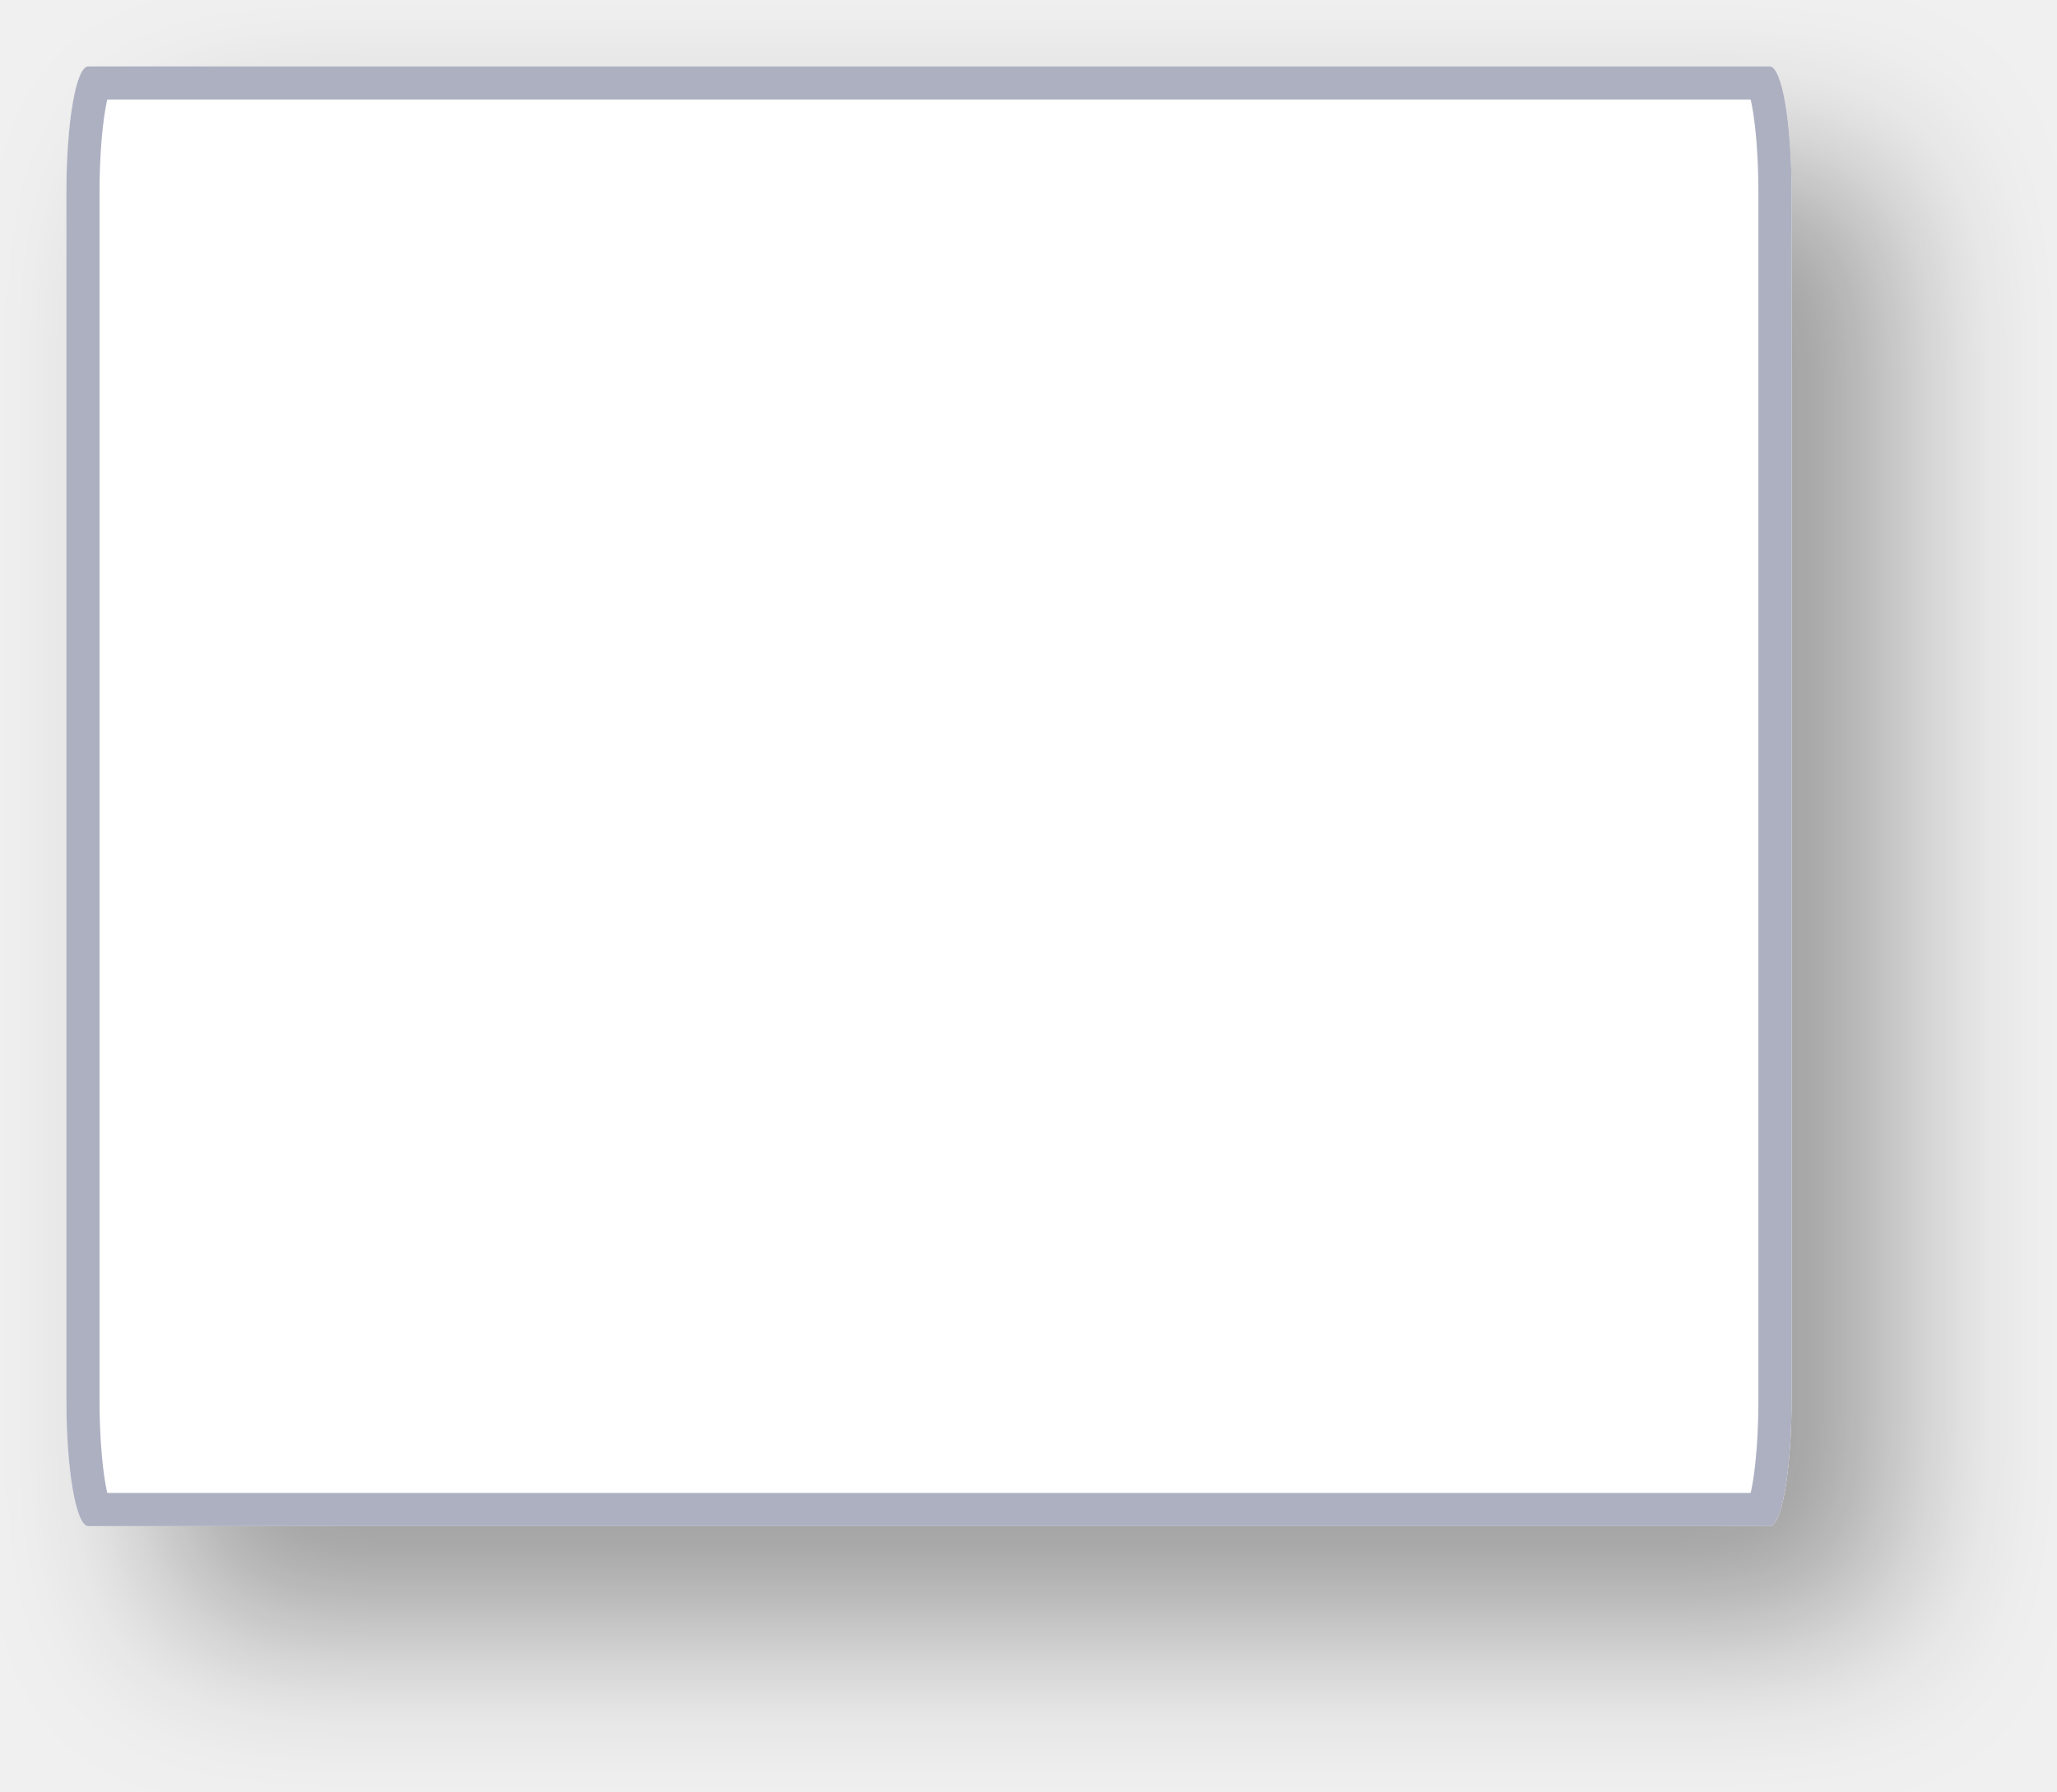
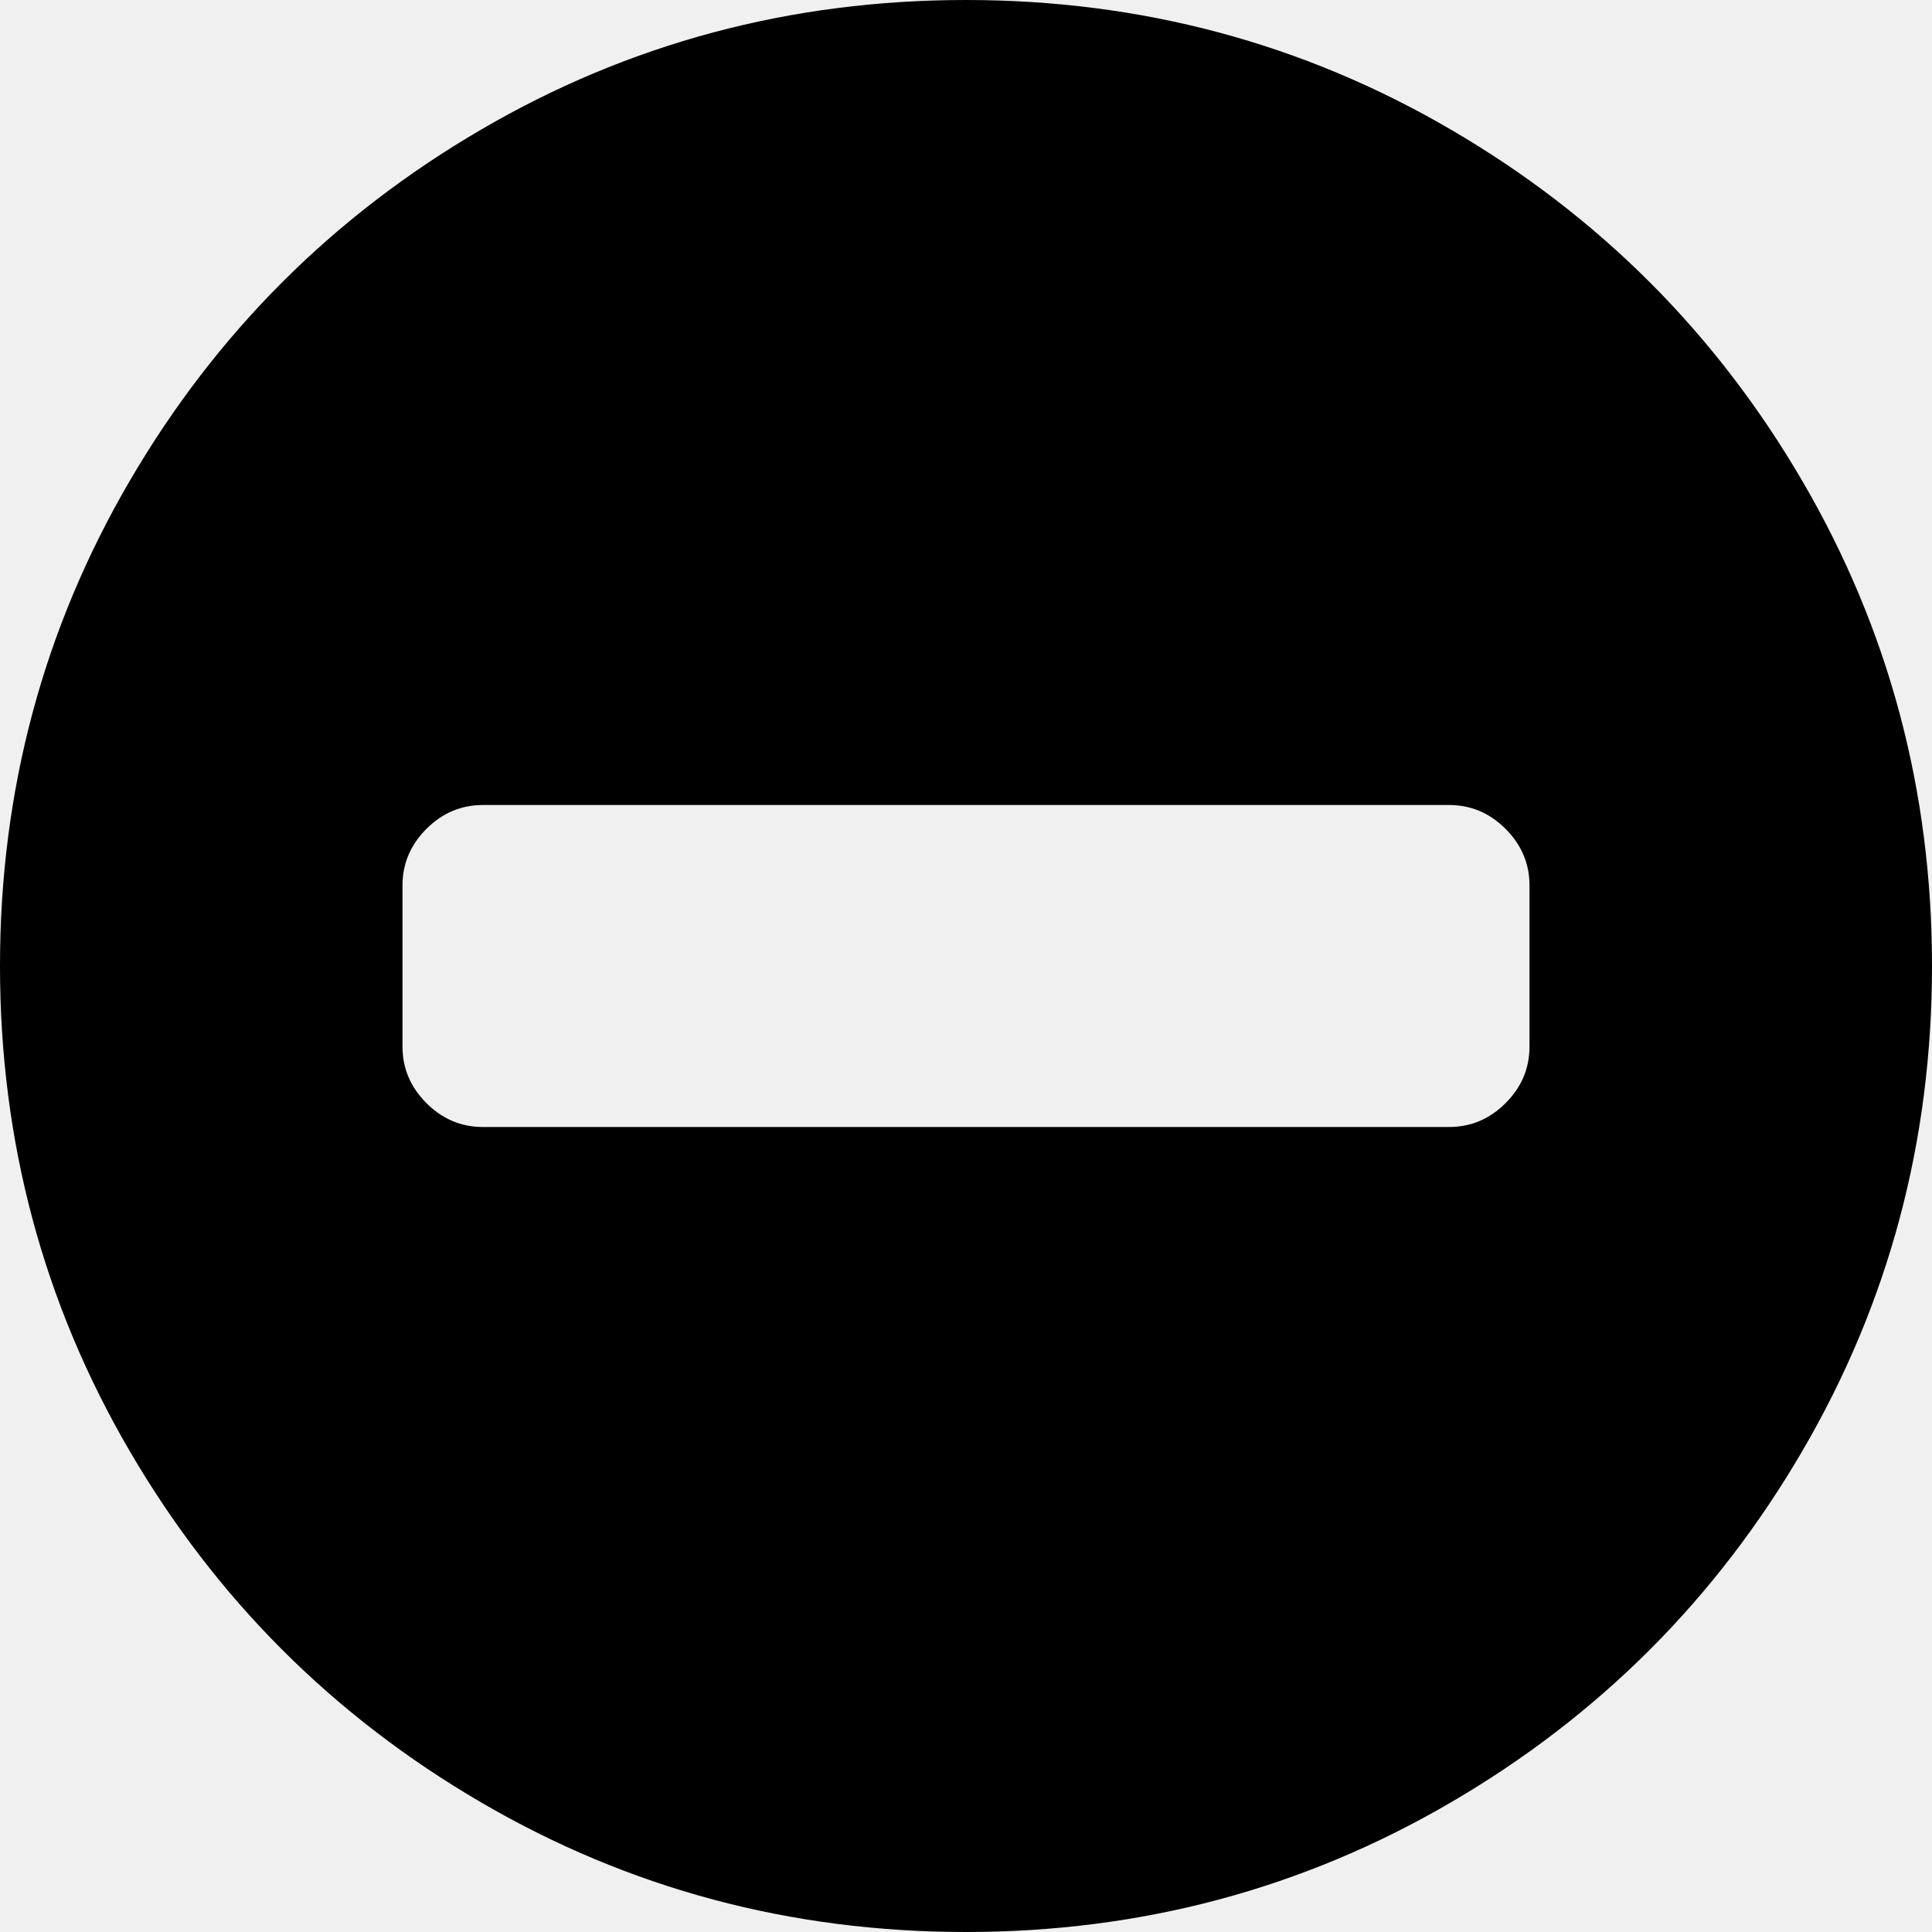
- <svg xmlns="http://www.w3.org/2000/svg" xmlns:xlink="http://www.w3.org/1999/xlink" version="1.1" width="62px" height="54px">
-   <defs>
-     <mask fill="white" id="clip874">
-       <path d="M 0 40.174  L 0 3.826  C 0 1.683  0.291 0  0.662 0  L 51.338 0  C 51.709 0  52 1.683  52 3.826  L 52 40.174  C 52 42.317  51.709 44  51.338 44  L 33.302 44  L 0.662 44  C 0.291 44  0 42.317  0 40.174  Z " fill-rule="evenodd" />
-     </mask>
-     <filter x="1272px" y="302px" width="62px" height="54px" filterUnits="userSpaceOnUse" id="filter875">
-       <feOffset dx="3" dy="3" in="SourceAlpha" result="shadowOffsetInner" />
-       <feGaussianBlur stdDeviation="2.5" in="shadowOffsetInner" result="shadowGaussian" />
-       <feComposite in2="shadowGaussian" operator="atop" in="SourceAlpha" result="shadowComposite" />
-       <feColorMatrix type="matrix" values="0 0 0 0 0  0 0 0 0 0  0 0 0 0 0  0 0 0 0.349 0  " in="shadowComposite" />
-     </filter>
-     <g id="widget876">
-       <path d="M 0 40.174  L 0 3.826  C 0 1.683  0.291 0  0.662 0  L 51.338 0  C 51.709 0  52 1.683  52 3.826  L 52 40.174  C 52 42.317  51.709 44  51.338 44  L 33.302 44  L 0.662 44  C 0.291 44  0 42.317  0 40.174  Z " fill-rule="nonzero" fill="#ffffff" stroke="none" transform="matrix(1 0 0 1 1274 304 )" />
-       <path d="M 0 40.174  L 0 3.826  C 0 1.683  0.291 0  0.662 0  L 51.338 0  C 51.709 0  52 1.683  52 3.826  L 52 40.174  C 52 42.317  51.709 44  51.338 44  L 33.302 44  L 0.662 44  C 0.291 44  0 42.317  0 40.174  Z " stroke-width="2" stroke="#adb0c1" fill="none" transform="matrix(1 0 0 1 1274 304 )" mask="url(#clip874)" />
-     </g>
-   </defs>
-   <g transform="matrix(1 0 0 1 -1272 -302 )">
-     <use xlink:href="#widget876" filter="url(#filter875)" />
-     <use xlink:href="#widget876" />
+ <svg xmlns="http://www.w3.org/2000/svg" version="1.1" width="27px" height="27px">
+   <g transform="matrix(1 0 0 1 -2603 -808 )">
+     <path d="M 21.041 15.416  C 21.264 15.193  21.375 14.93  21.375 14.625  L 21.375 12.375  C 21.375 12.07  21.264 11.807  21.041 11.584  C 20.818 11.361  20.555 11.25  20.25 11.25  L 6.75 11.25  C 6.445 11.25  6.182 11.361  5.959 11.584  C 5.736 11.807  5.625 12.07  5.625 12.375  L 5.625 14.625  C 5.625 14.93  5.736 15.193  5.959 15.416  C 6.182 15.639  6.445 15.75  6.75 15.75  L 20.25 15.75  C 20.555 15.75  20.818 15.639  21.041 15.416  Z M 25.189 6.724  C 26.396 8.792  27 11.051  27 13.5  C 27 15.949  26.396 18.208  25.189 20.276  C 23.982 22.345  22.345 23.982  20.276 25.189  C 18.208 26.396  15.949 27  13.5 27  C 11.051 27  8.792 26.396  6.724 25.189  C 4.655 23.982  3.018 22.345  1.811 20.276  C 0.604 18.208  0 15.949  0 13.5  C 0 11.051  0.604 8.792  1.811 6.724  C 3.018 4.655  4.655 3.018  6.724 1.811  C 8.792 0.604  11.051 0  13.5 0  C 15.949 0  18.208 0.604  20.276 1.811  C 22.345 3.018  23.982 4.655  25.189 6.724  Z " fill-rule="nonzero" fill="#000000" stroke="none" transform="matrix(1 0 0 1 2603 808 )" />
  </g>
</svg>
